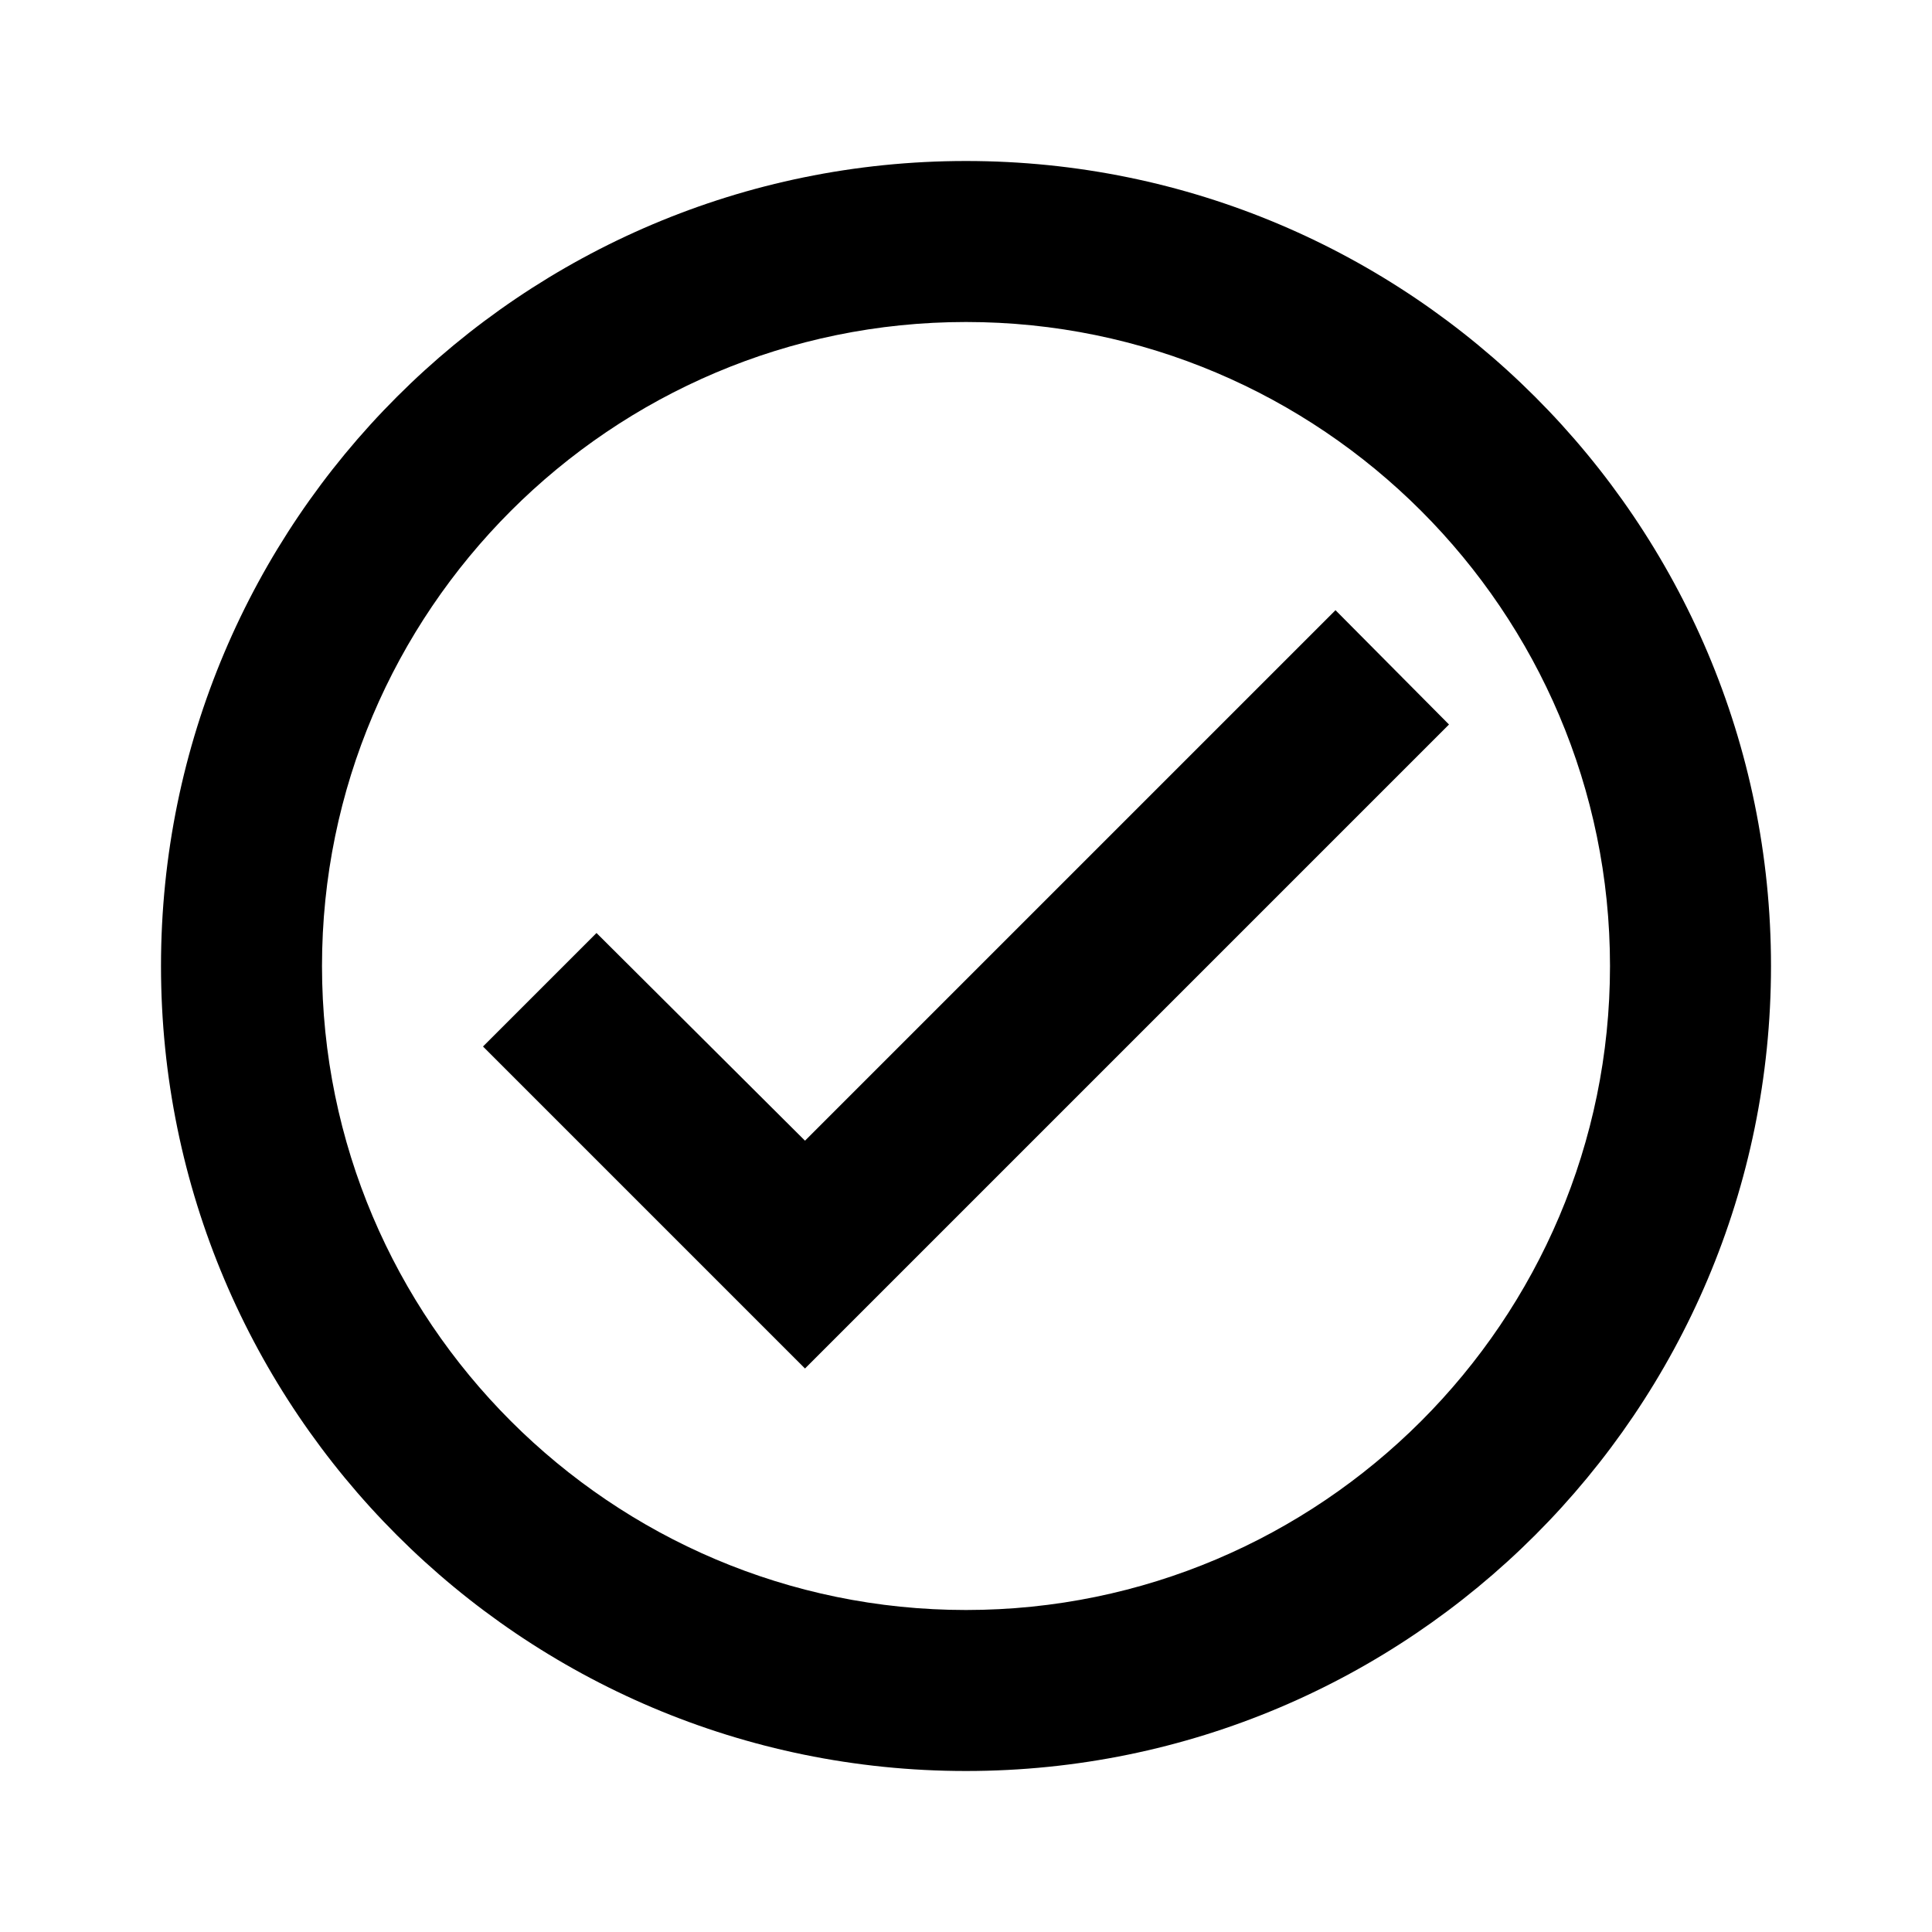
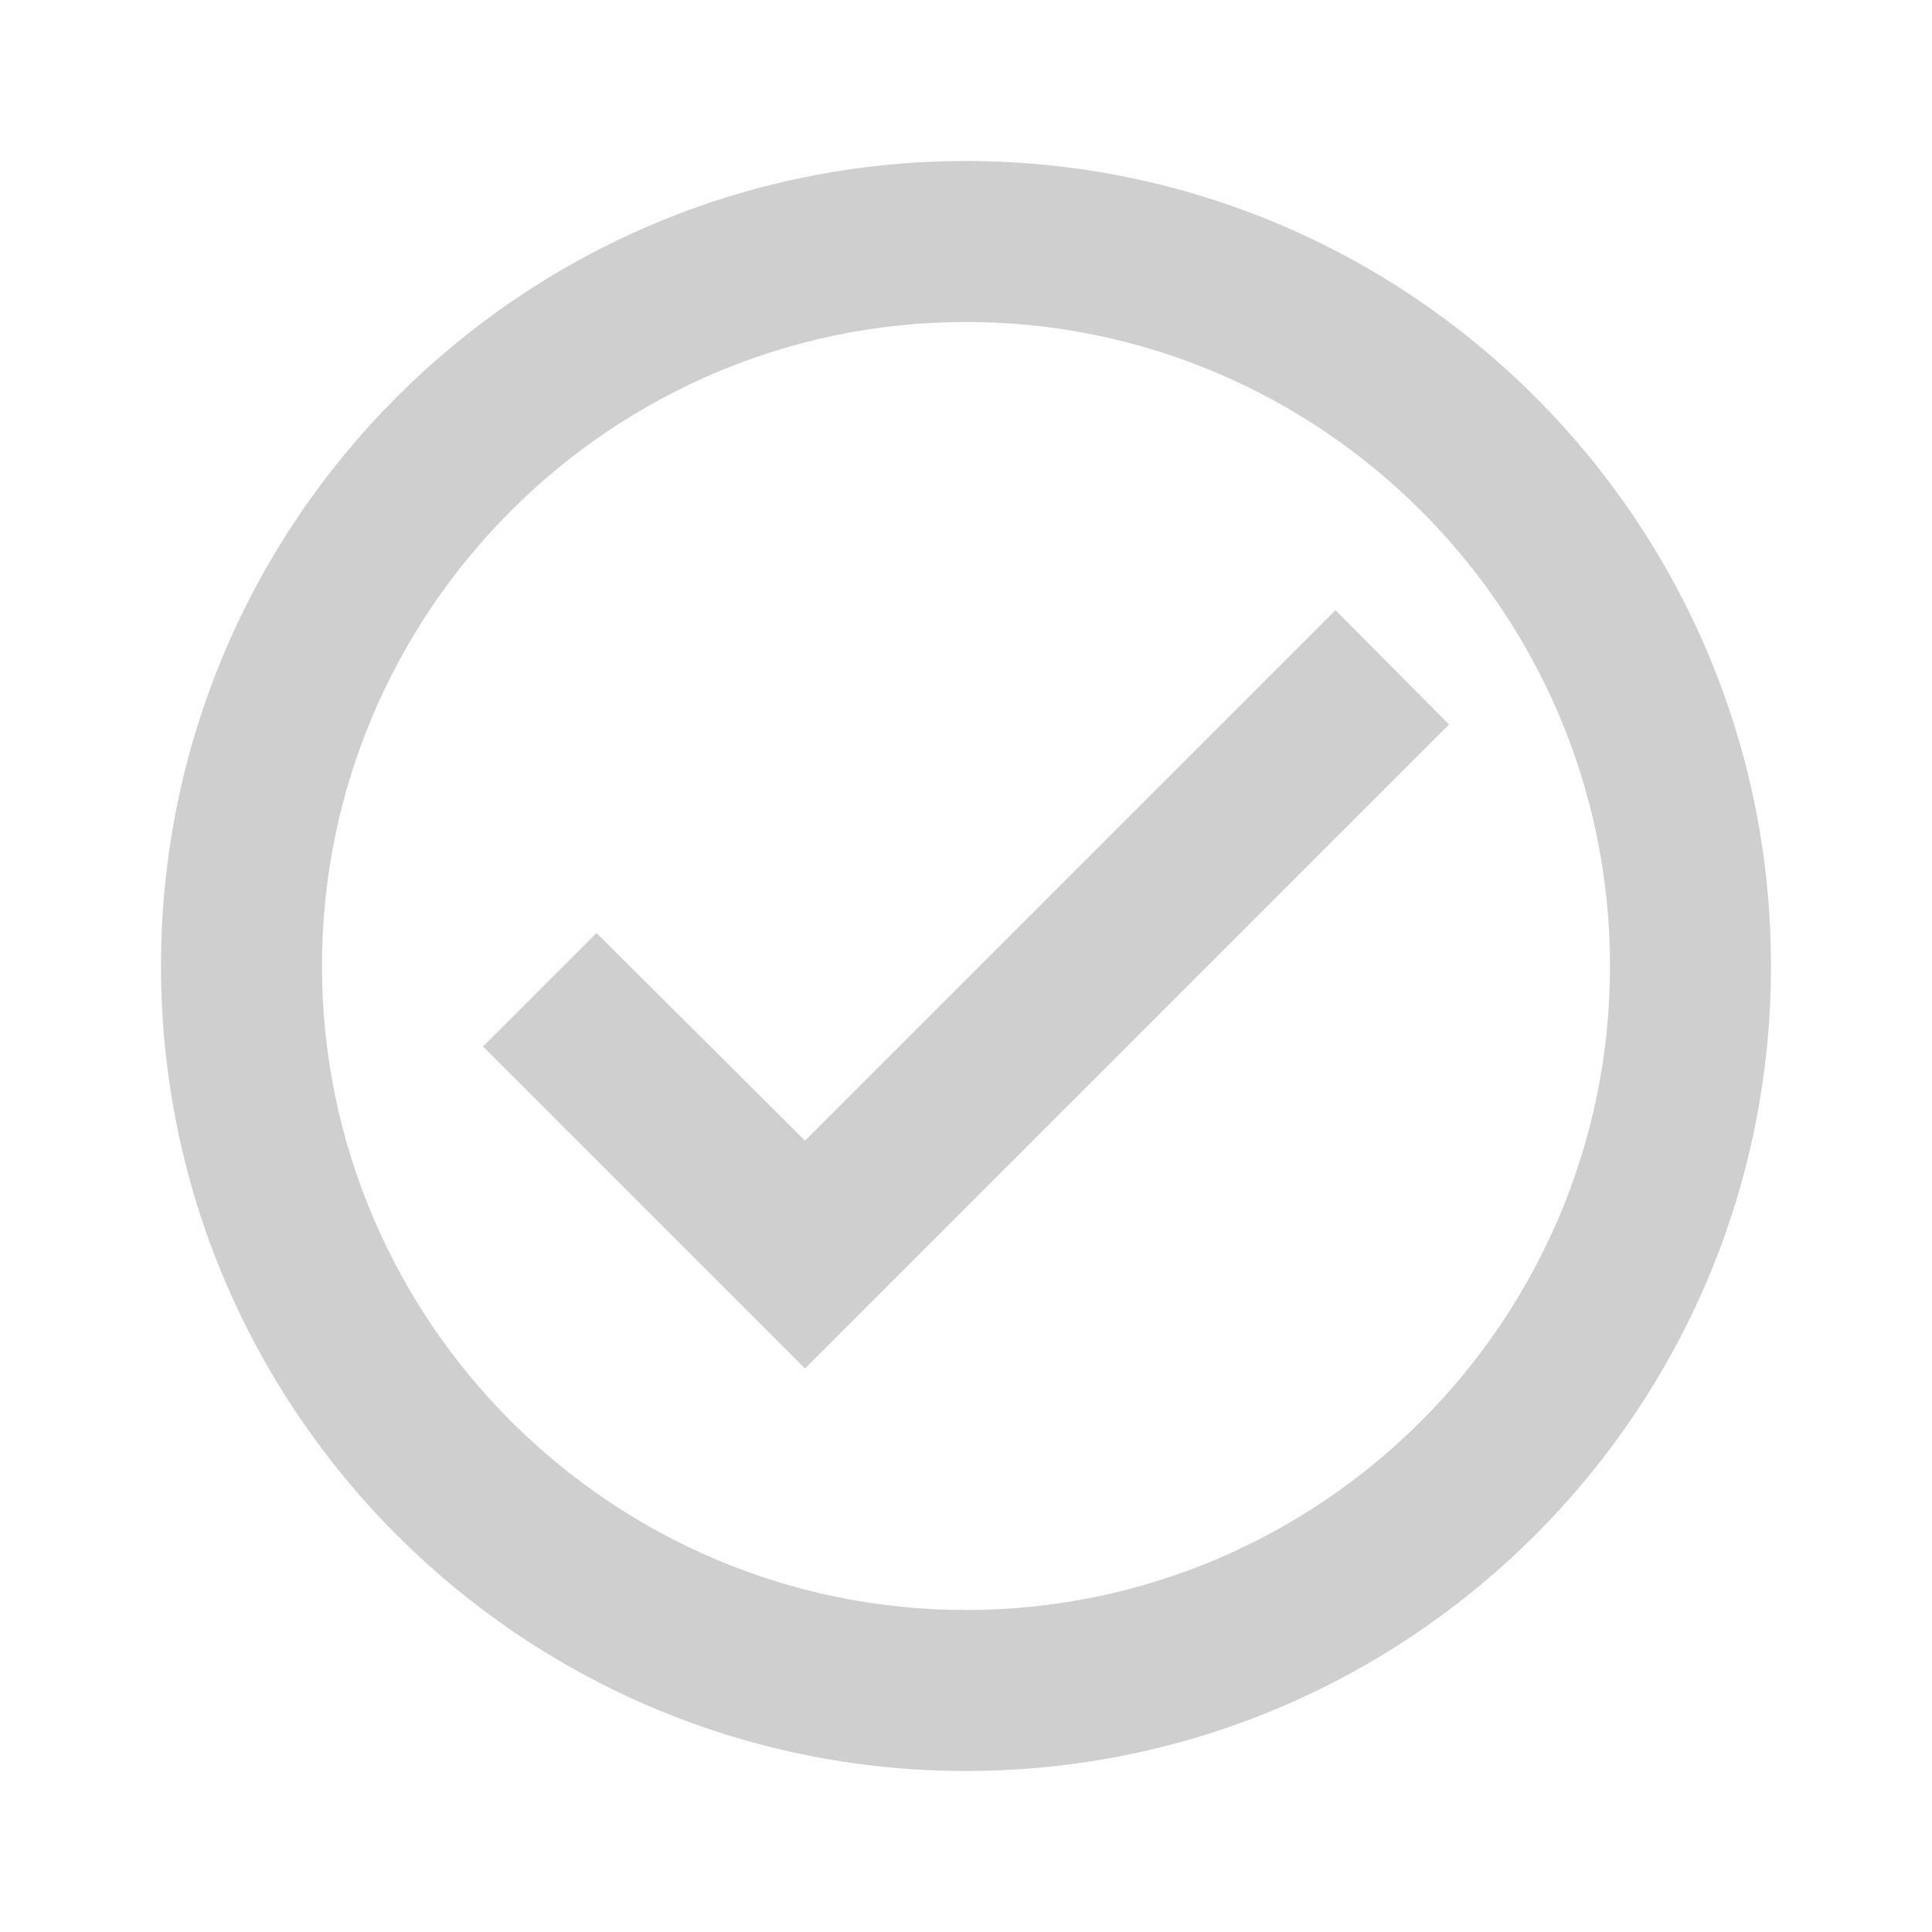
- <svg xmlns="http://www.w3.org/2000/svg" height="24px" viewBox="0 0 24 24" width="24px" fill="#000000">
+ <svg xmlns="http://www.w3.org/2000/svg" height="24px" viewBox="0 0 24 24" width="24px" fill="#cfcfcf">
  <path d="M0 0h24v24H0V0z" fill="none" />
  <path d="M12 2C6.48 2 2 6.48 2 12s4.48 10 10 10 10-4.48 10-10S17.52 2 12 2zm0 18c-4.41 0-8-3.59-8-8s3.59-8 8-8 8 3.59 8 8-3.59 8-8 8zm4.59-12.42L10 14.17l-2.59-2.58L6 13l4 4 8-8z" />
</svg>
